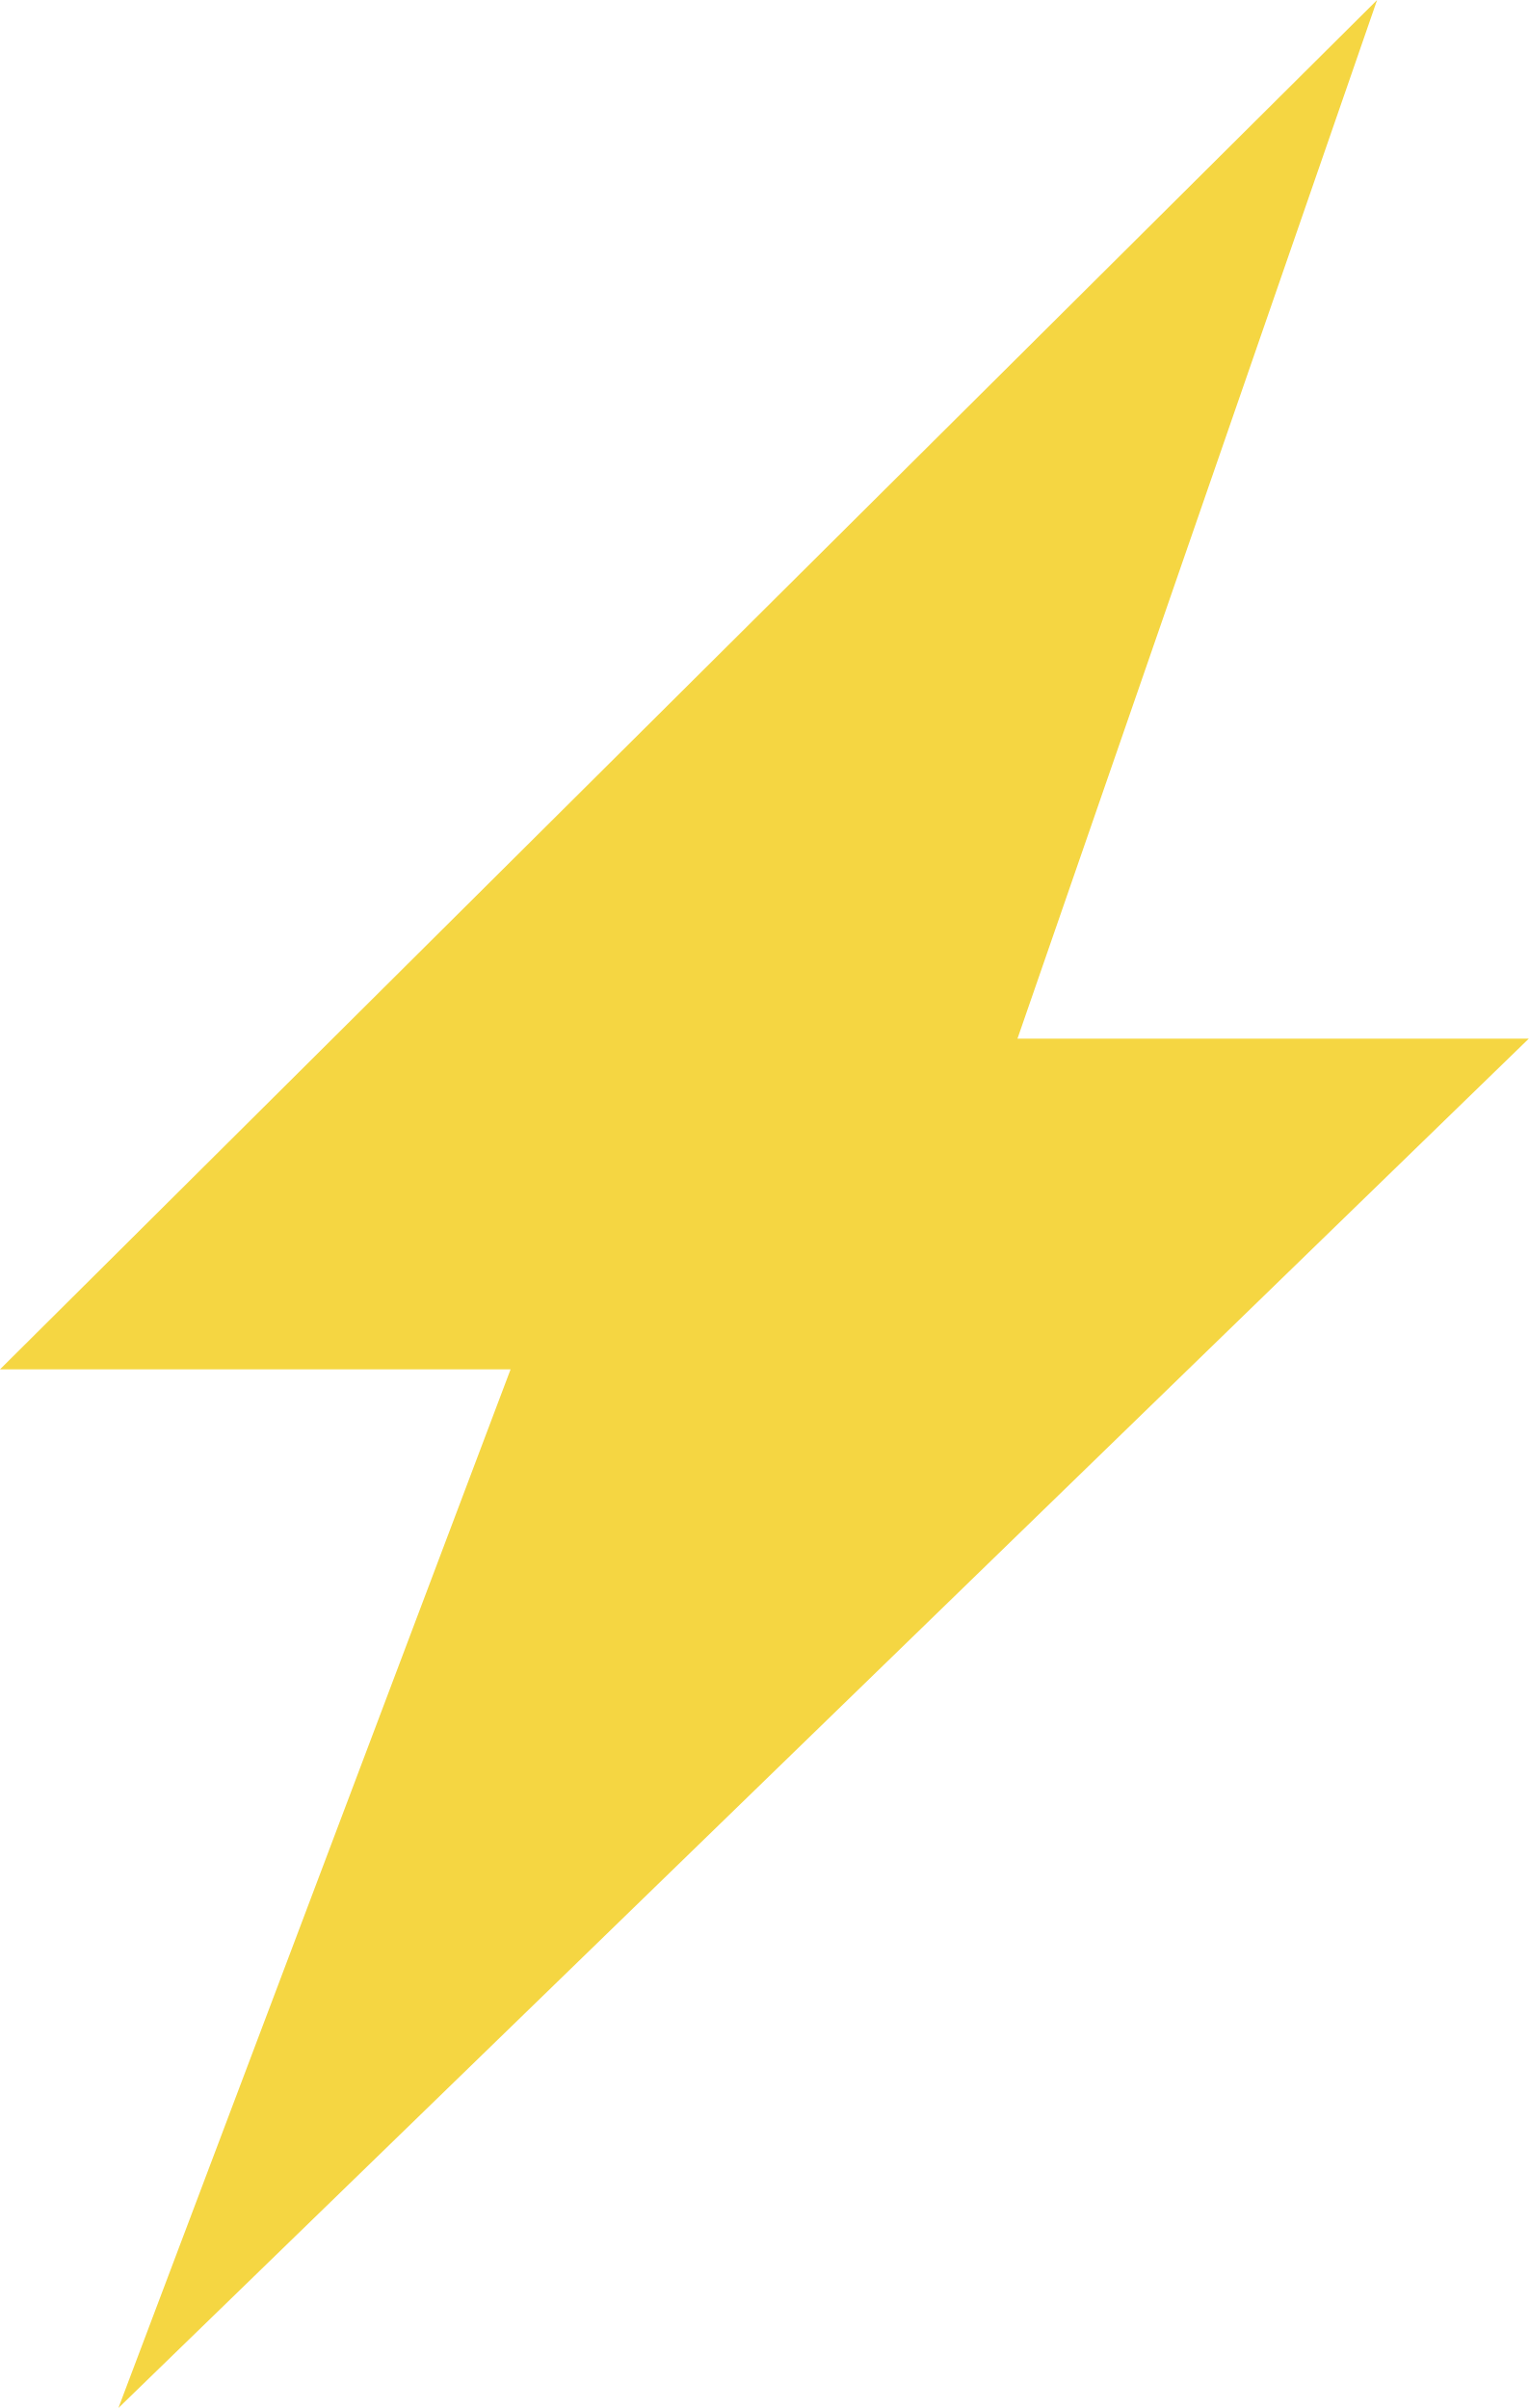
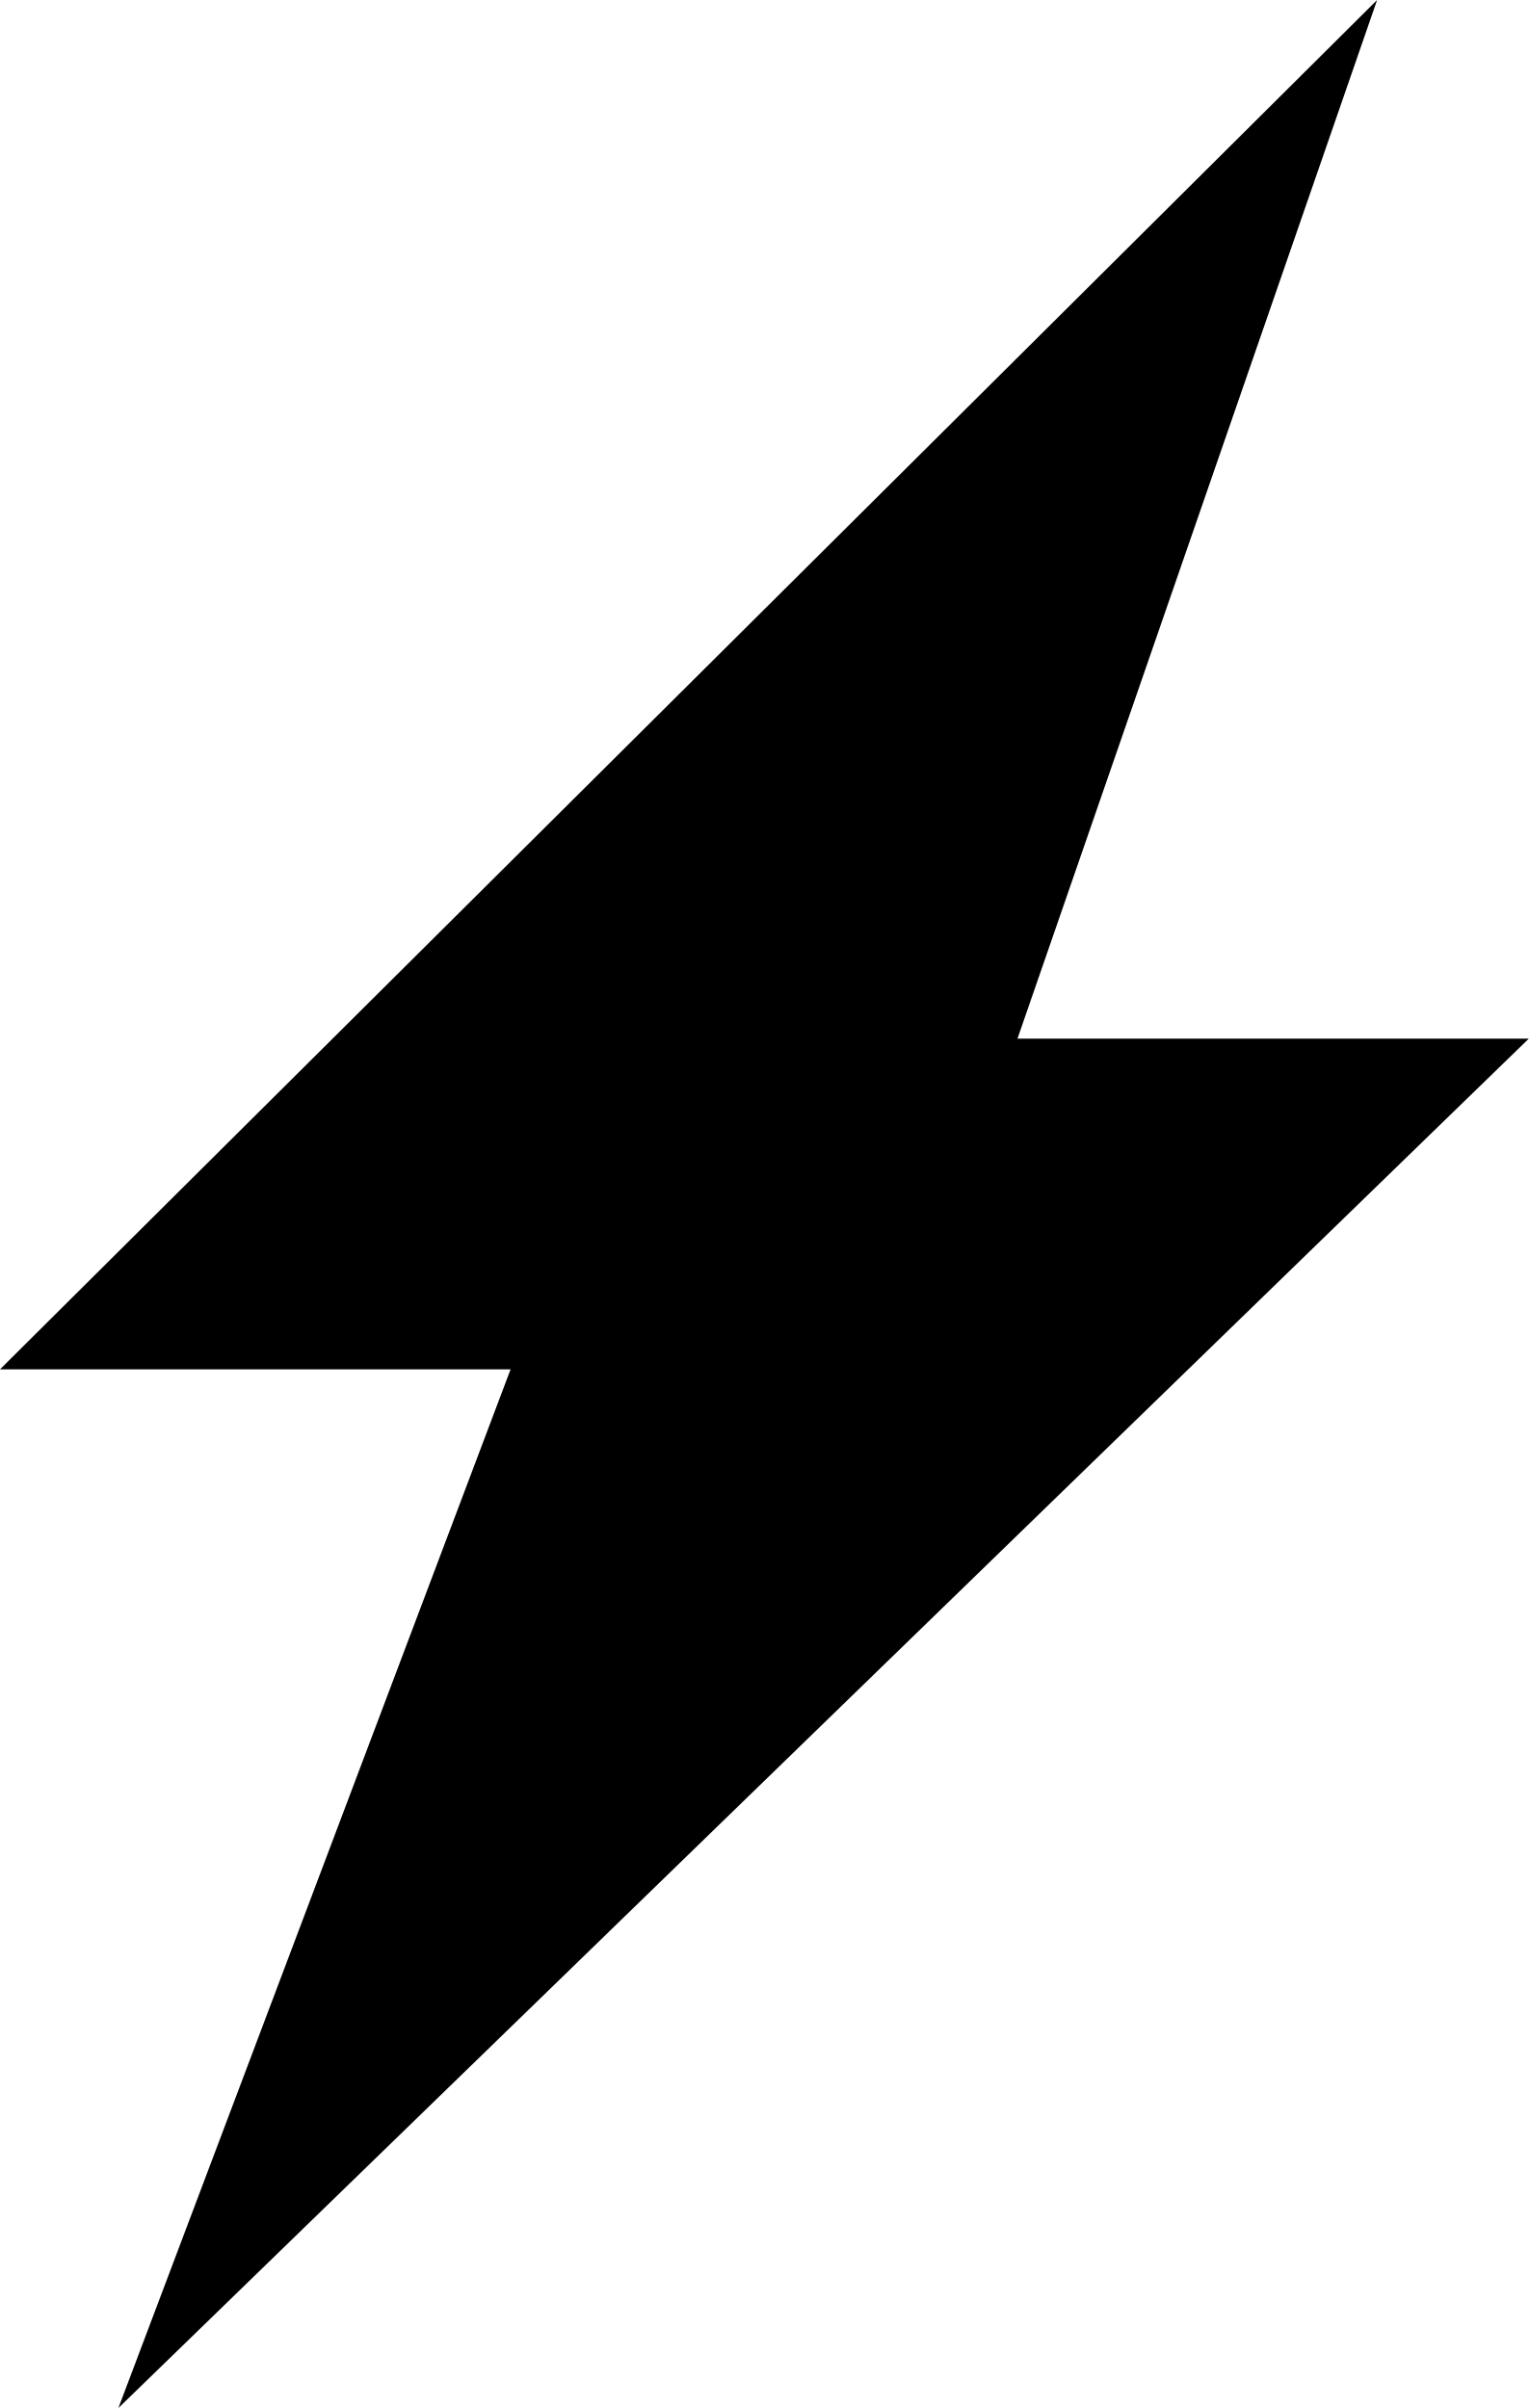
<svg xmlns="http://www.w3.org/2000/svg" viewBox="0 0 20.66 32.55">
-   <defs>
-     <style>.cls-1{fill:#f5d642;}</style>
-   </defs>
+   <defs />
  <g id="Layer_2" data-name="Layer 2">
    <g id="Layer_1-2" data-name="Layer 1">
      <g id="c1_ray" data-name="c1 ray">
        <polygon class="cls-1" points="18.61 0 0 18.51 6.9 18.51 1.6 32.55 20.66 14.04 13.75 14.04 18.61 0" />
      </g>
    </g>
  </g>
</svg>
